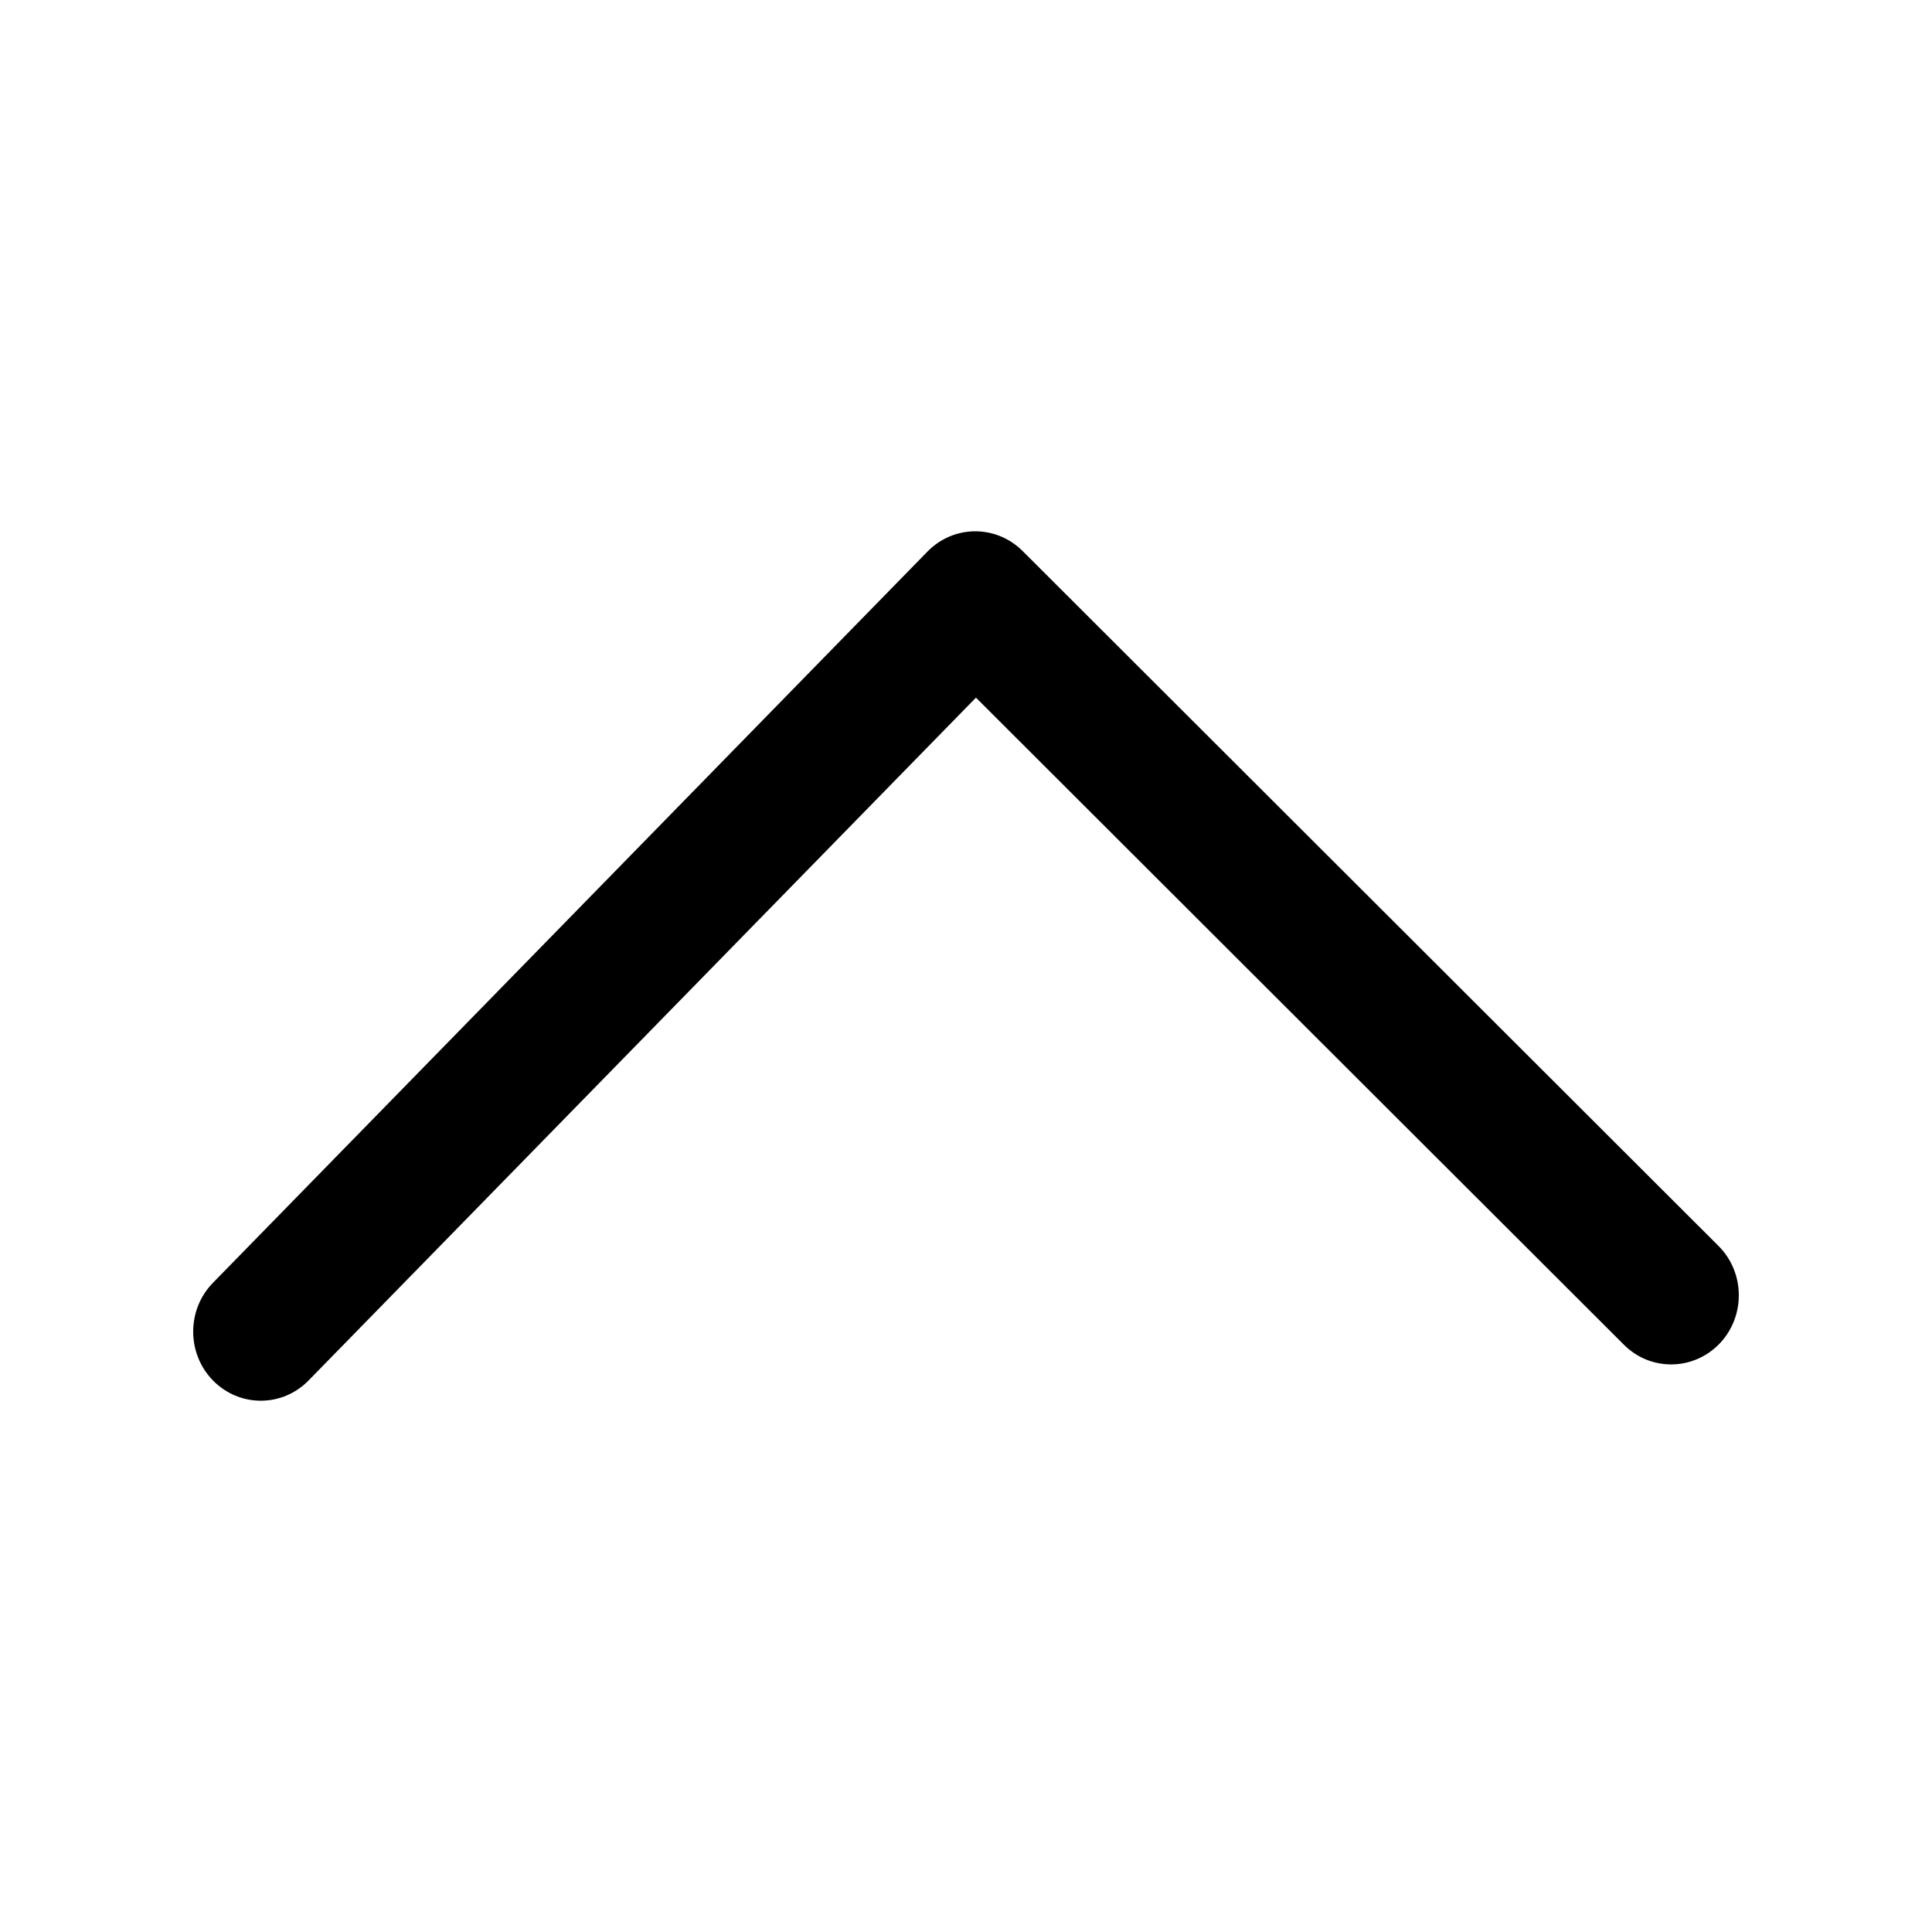
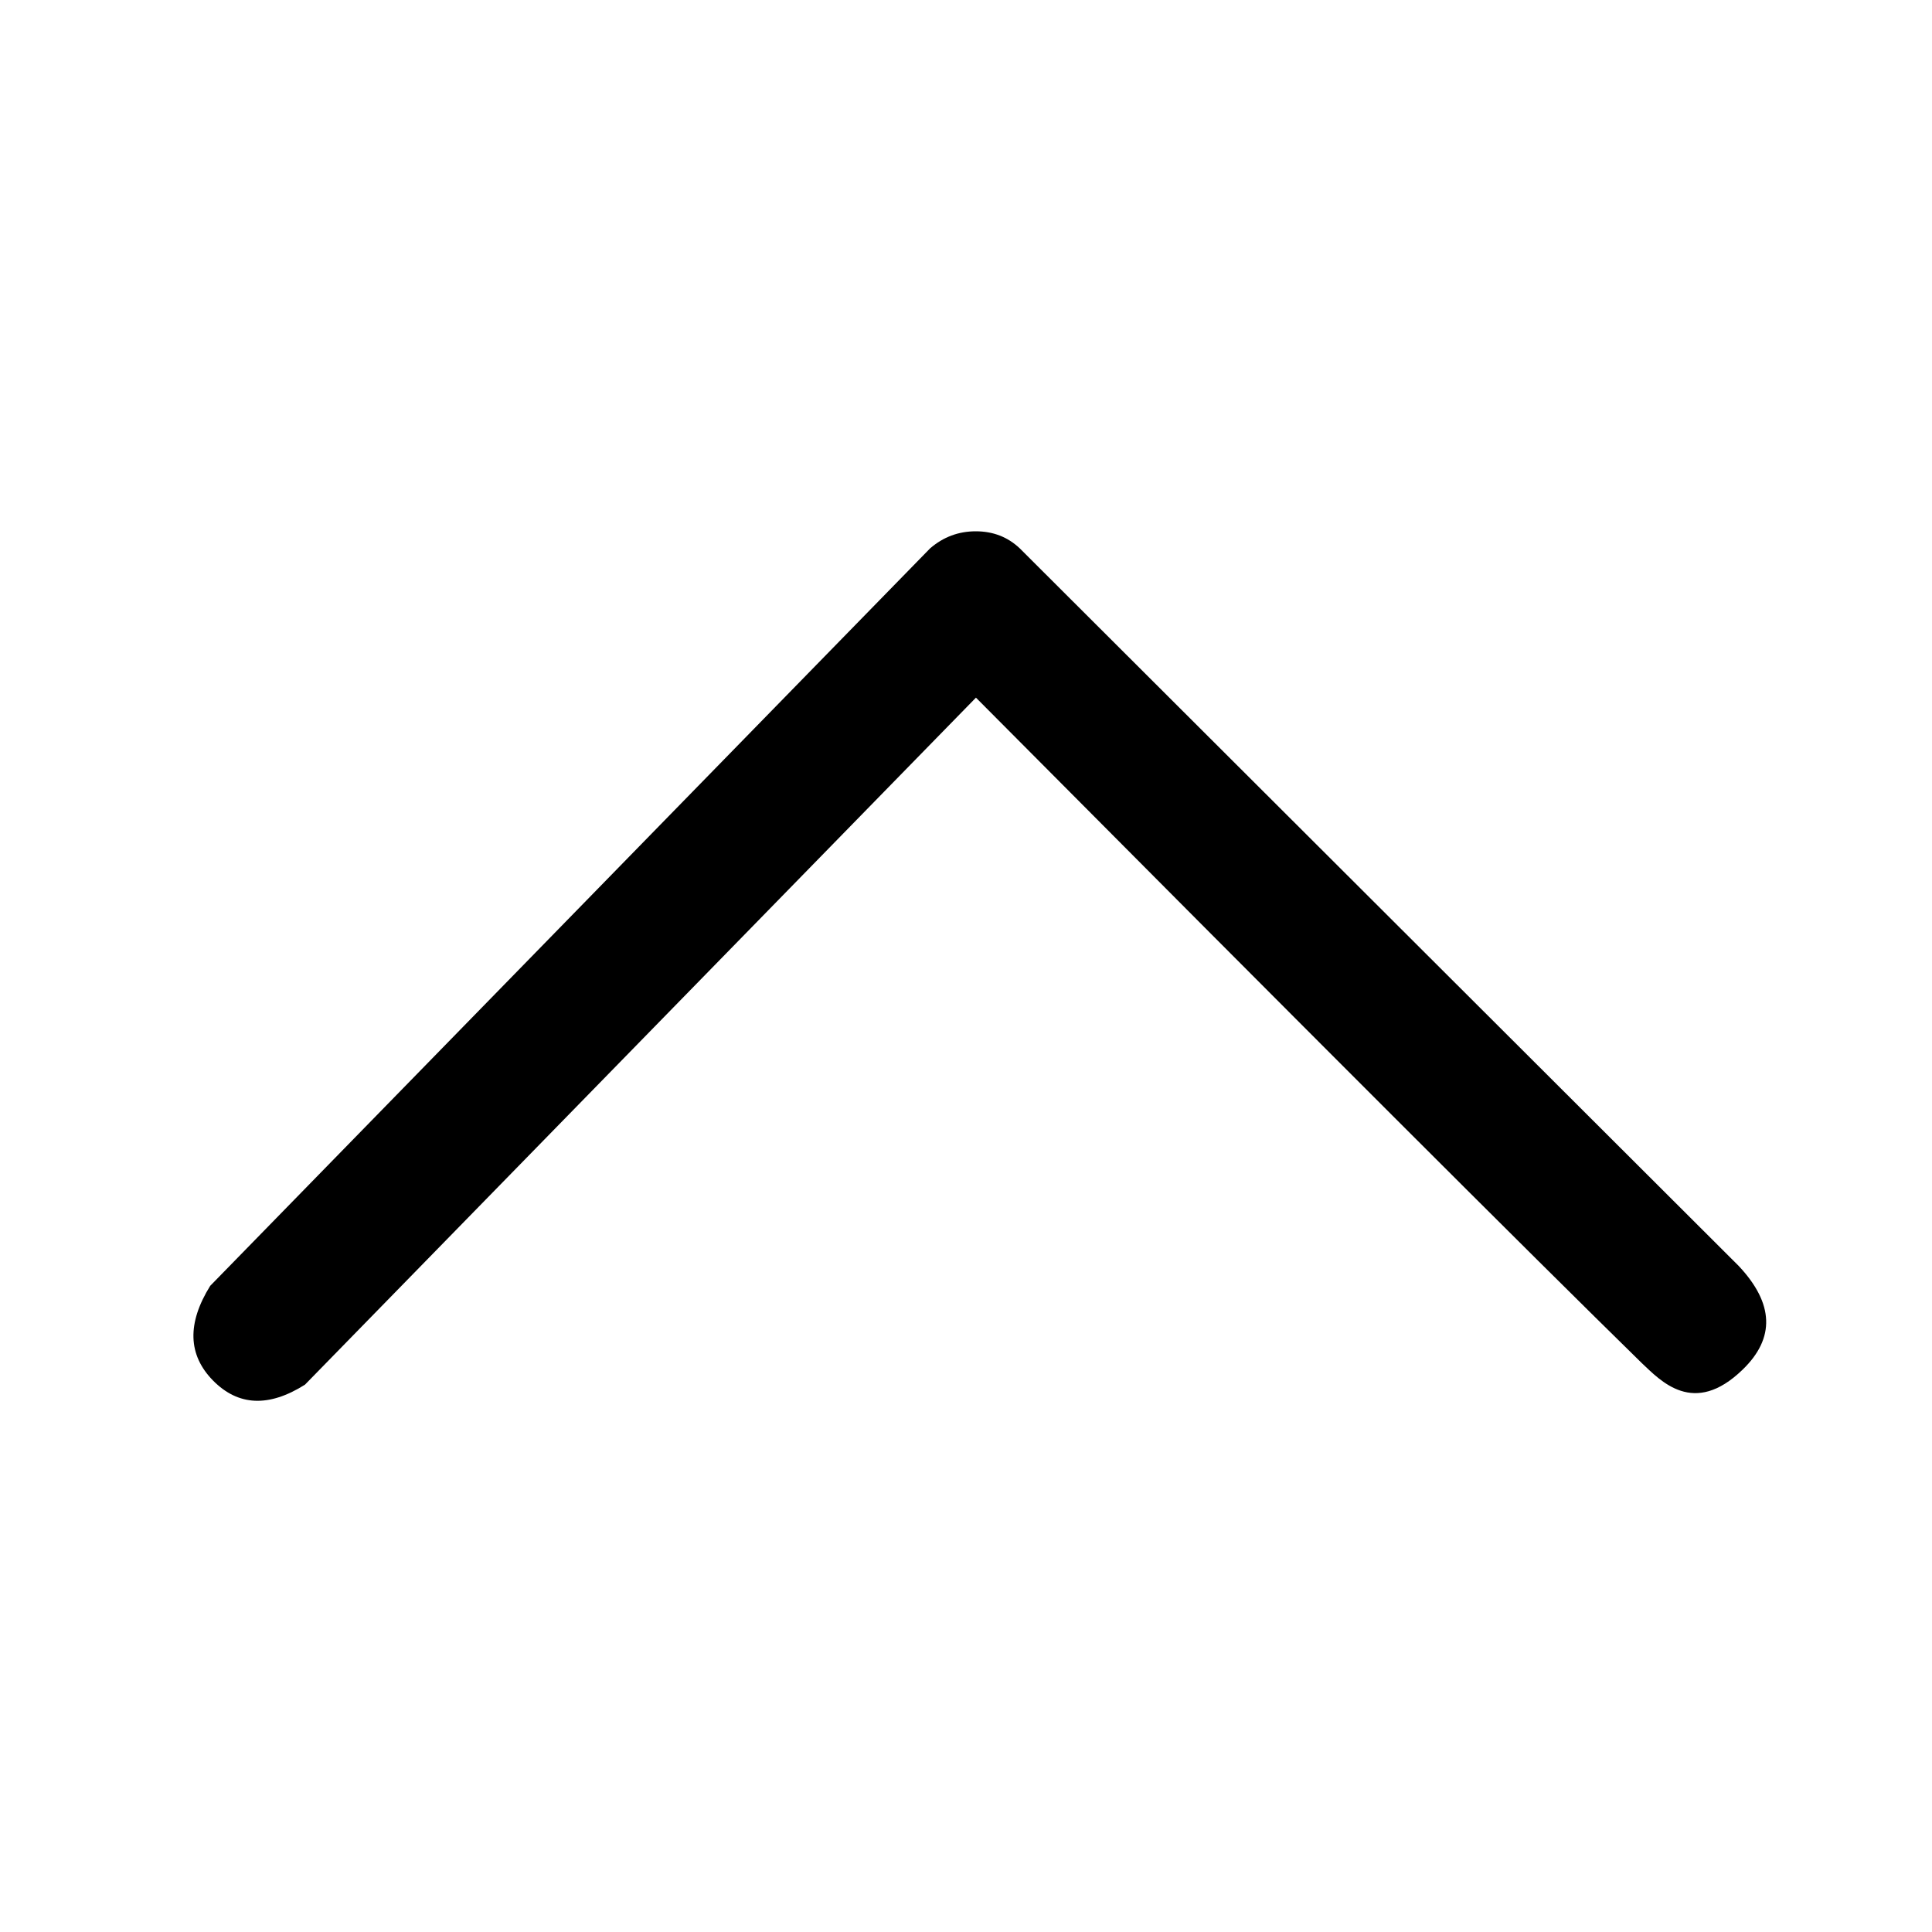
<svg xmlns="http://www.w3.org/2000/svg" viewBox="0 0 20 20" fill="currentColor">
-   <path fill="currentColor" d="M10.103,12.778 L16.811,6.079 C17.087,5.803 17.53,5.809 17.801,6.091 C18.071,6.374 18.066,6.827 17.789,7.103 L10.586,14.296 C10.311,14.57 9.872,14.568 9.601,14.29 L2.205,6.721 C1.931,6.441 1.932,5.988 2.205,5.709 C2.479,5.43 2.922,5.43 3.195,5.71 L10.103,12.778 Z" transform="matrix(1 0 0 -1 0 20)" />
+   <path fill="currentColor" fill-rule="evenodd" d="M10.103,7.222 C13.55,10.69 15.847,12.986 16.994,14.109 C17.191,14.294 17.532,14.67 18.039,14.179 C18.378,13.852 18.364,13.494 18,13.106 L10.556,5.676 C10.432,5.559 10.281,5.5 10.101,5.5 C9.922,5.5 9.765,5.559 9.629,5.676 L2.176,13.311 C1.935,13.699 1.945,14.026 2.205,14.291 C2.466,14.556 2.783,14.57 3.157,14.334 L10.103,7.222 Z" />
</svg>
